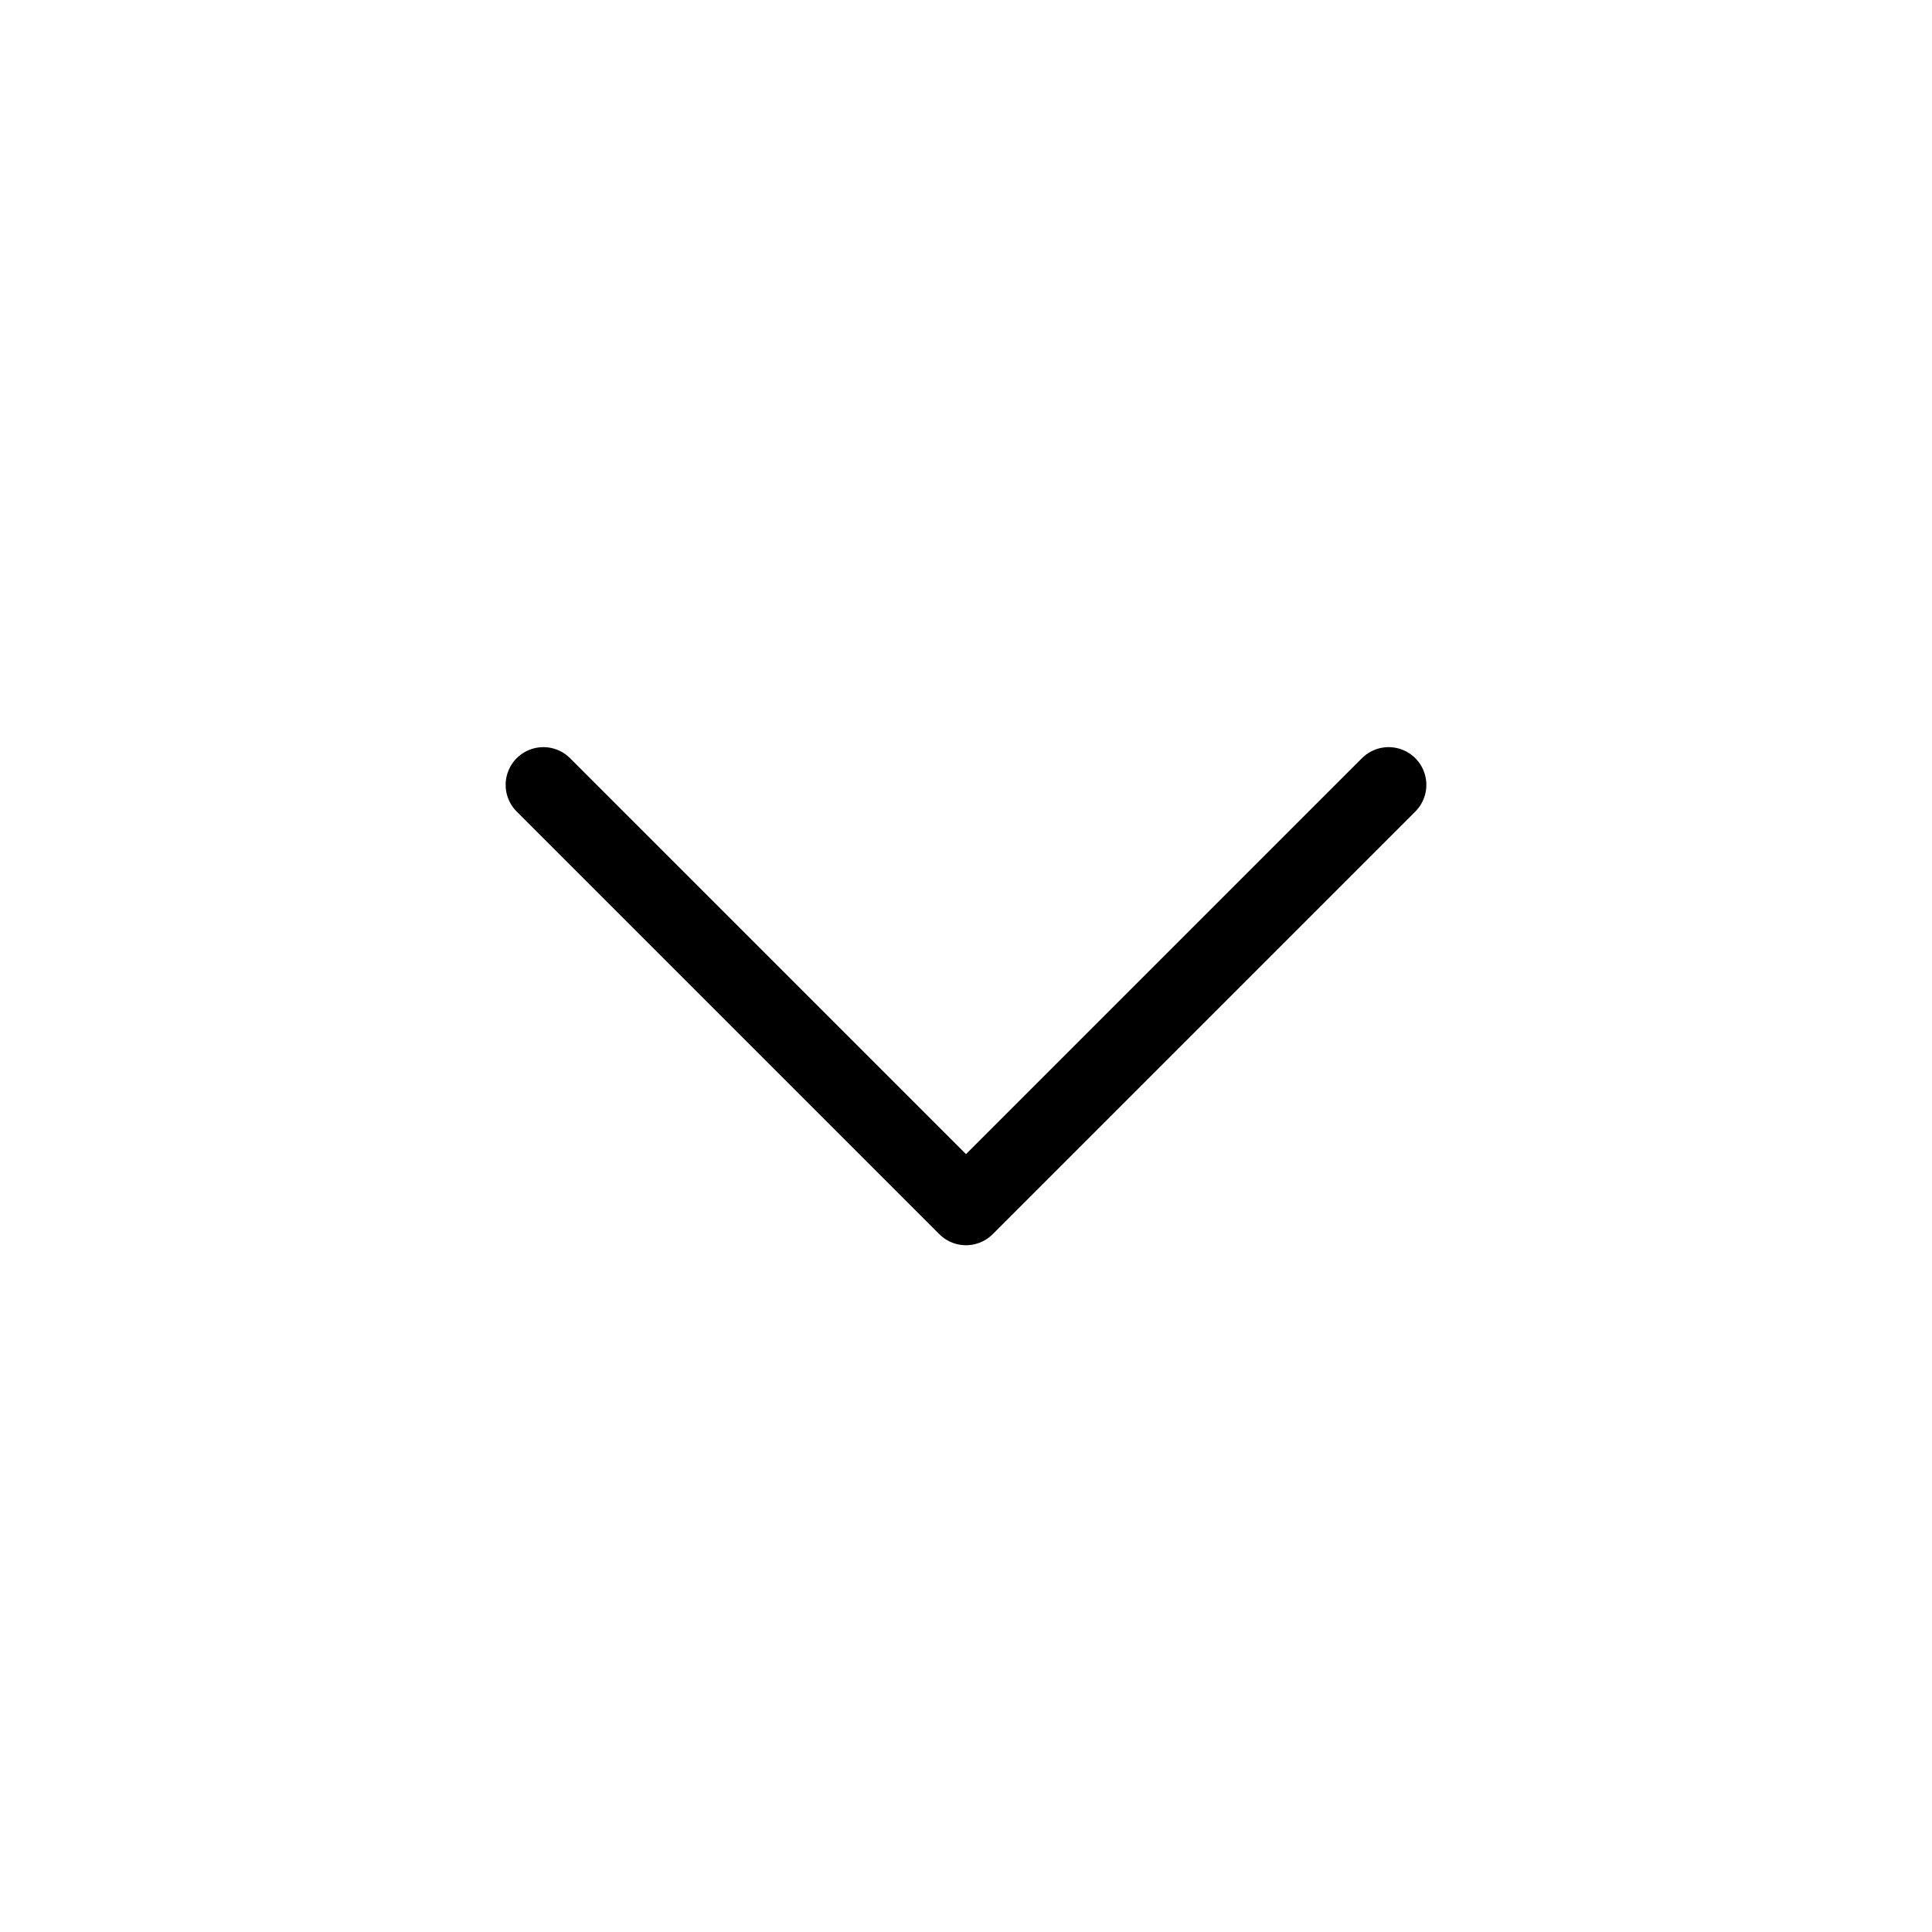
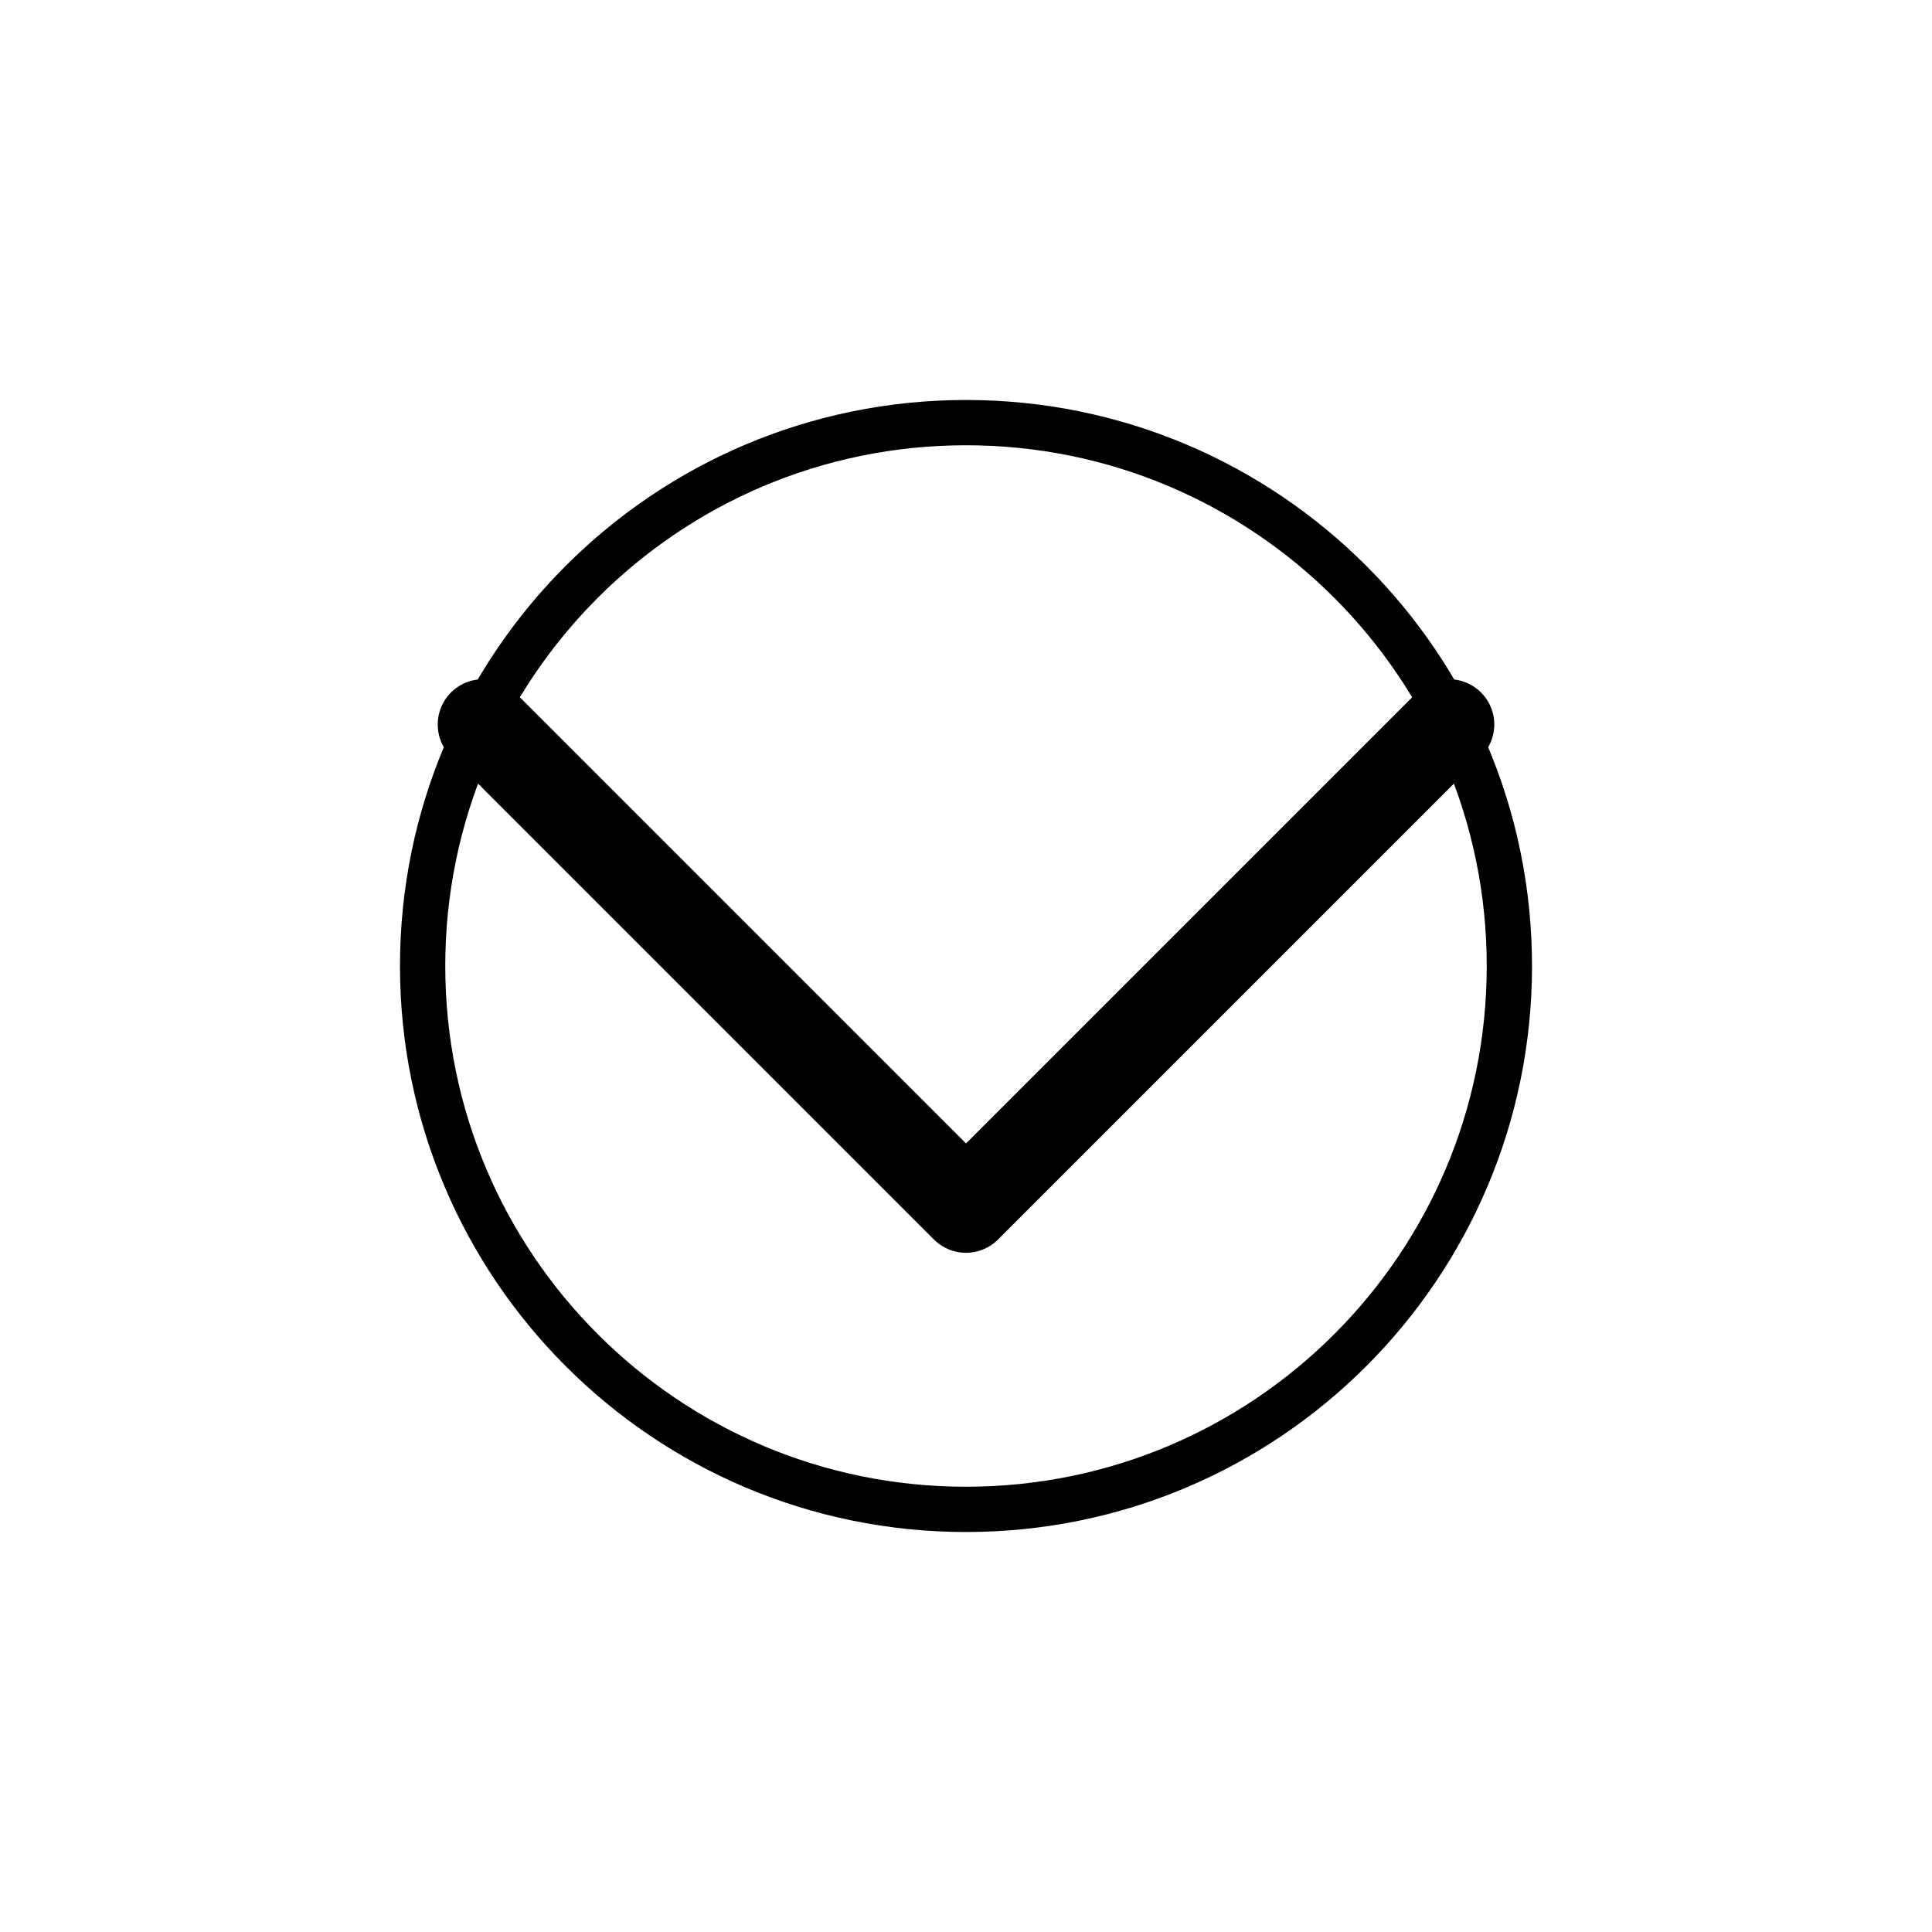
<svg xmlns="http://www.w3.org/2000/svg" viewBox="0 0 64 64" width="64" height="64">
-   <g stroke="#000000" stroke-width="2.5" stroke-linecap="round" stroke-linejoin="round" fill="none">
-     <polyline points="18,26 32,40 46,26" />
+   <g stroke="#000000" stroke-linecap="round" stroke-linejoin="round" fill="none">
+     <circle cx="32" cy="32" r="18" stroke-width="1.5" />
+     <polyline points="16,24 32,40 48,24" stroke-width="3" />
  </g>
</svg>
